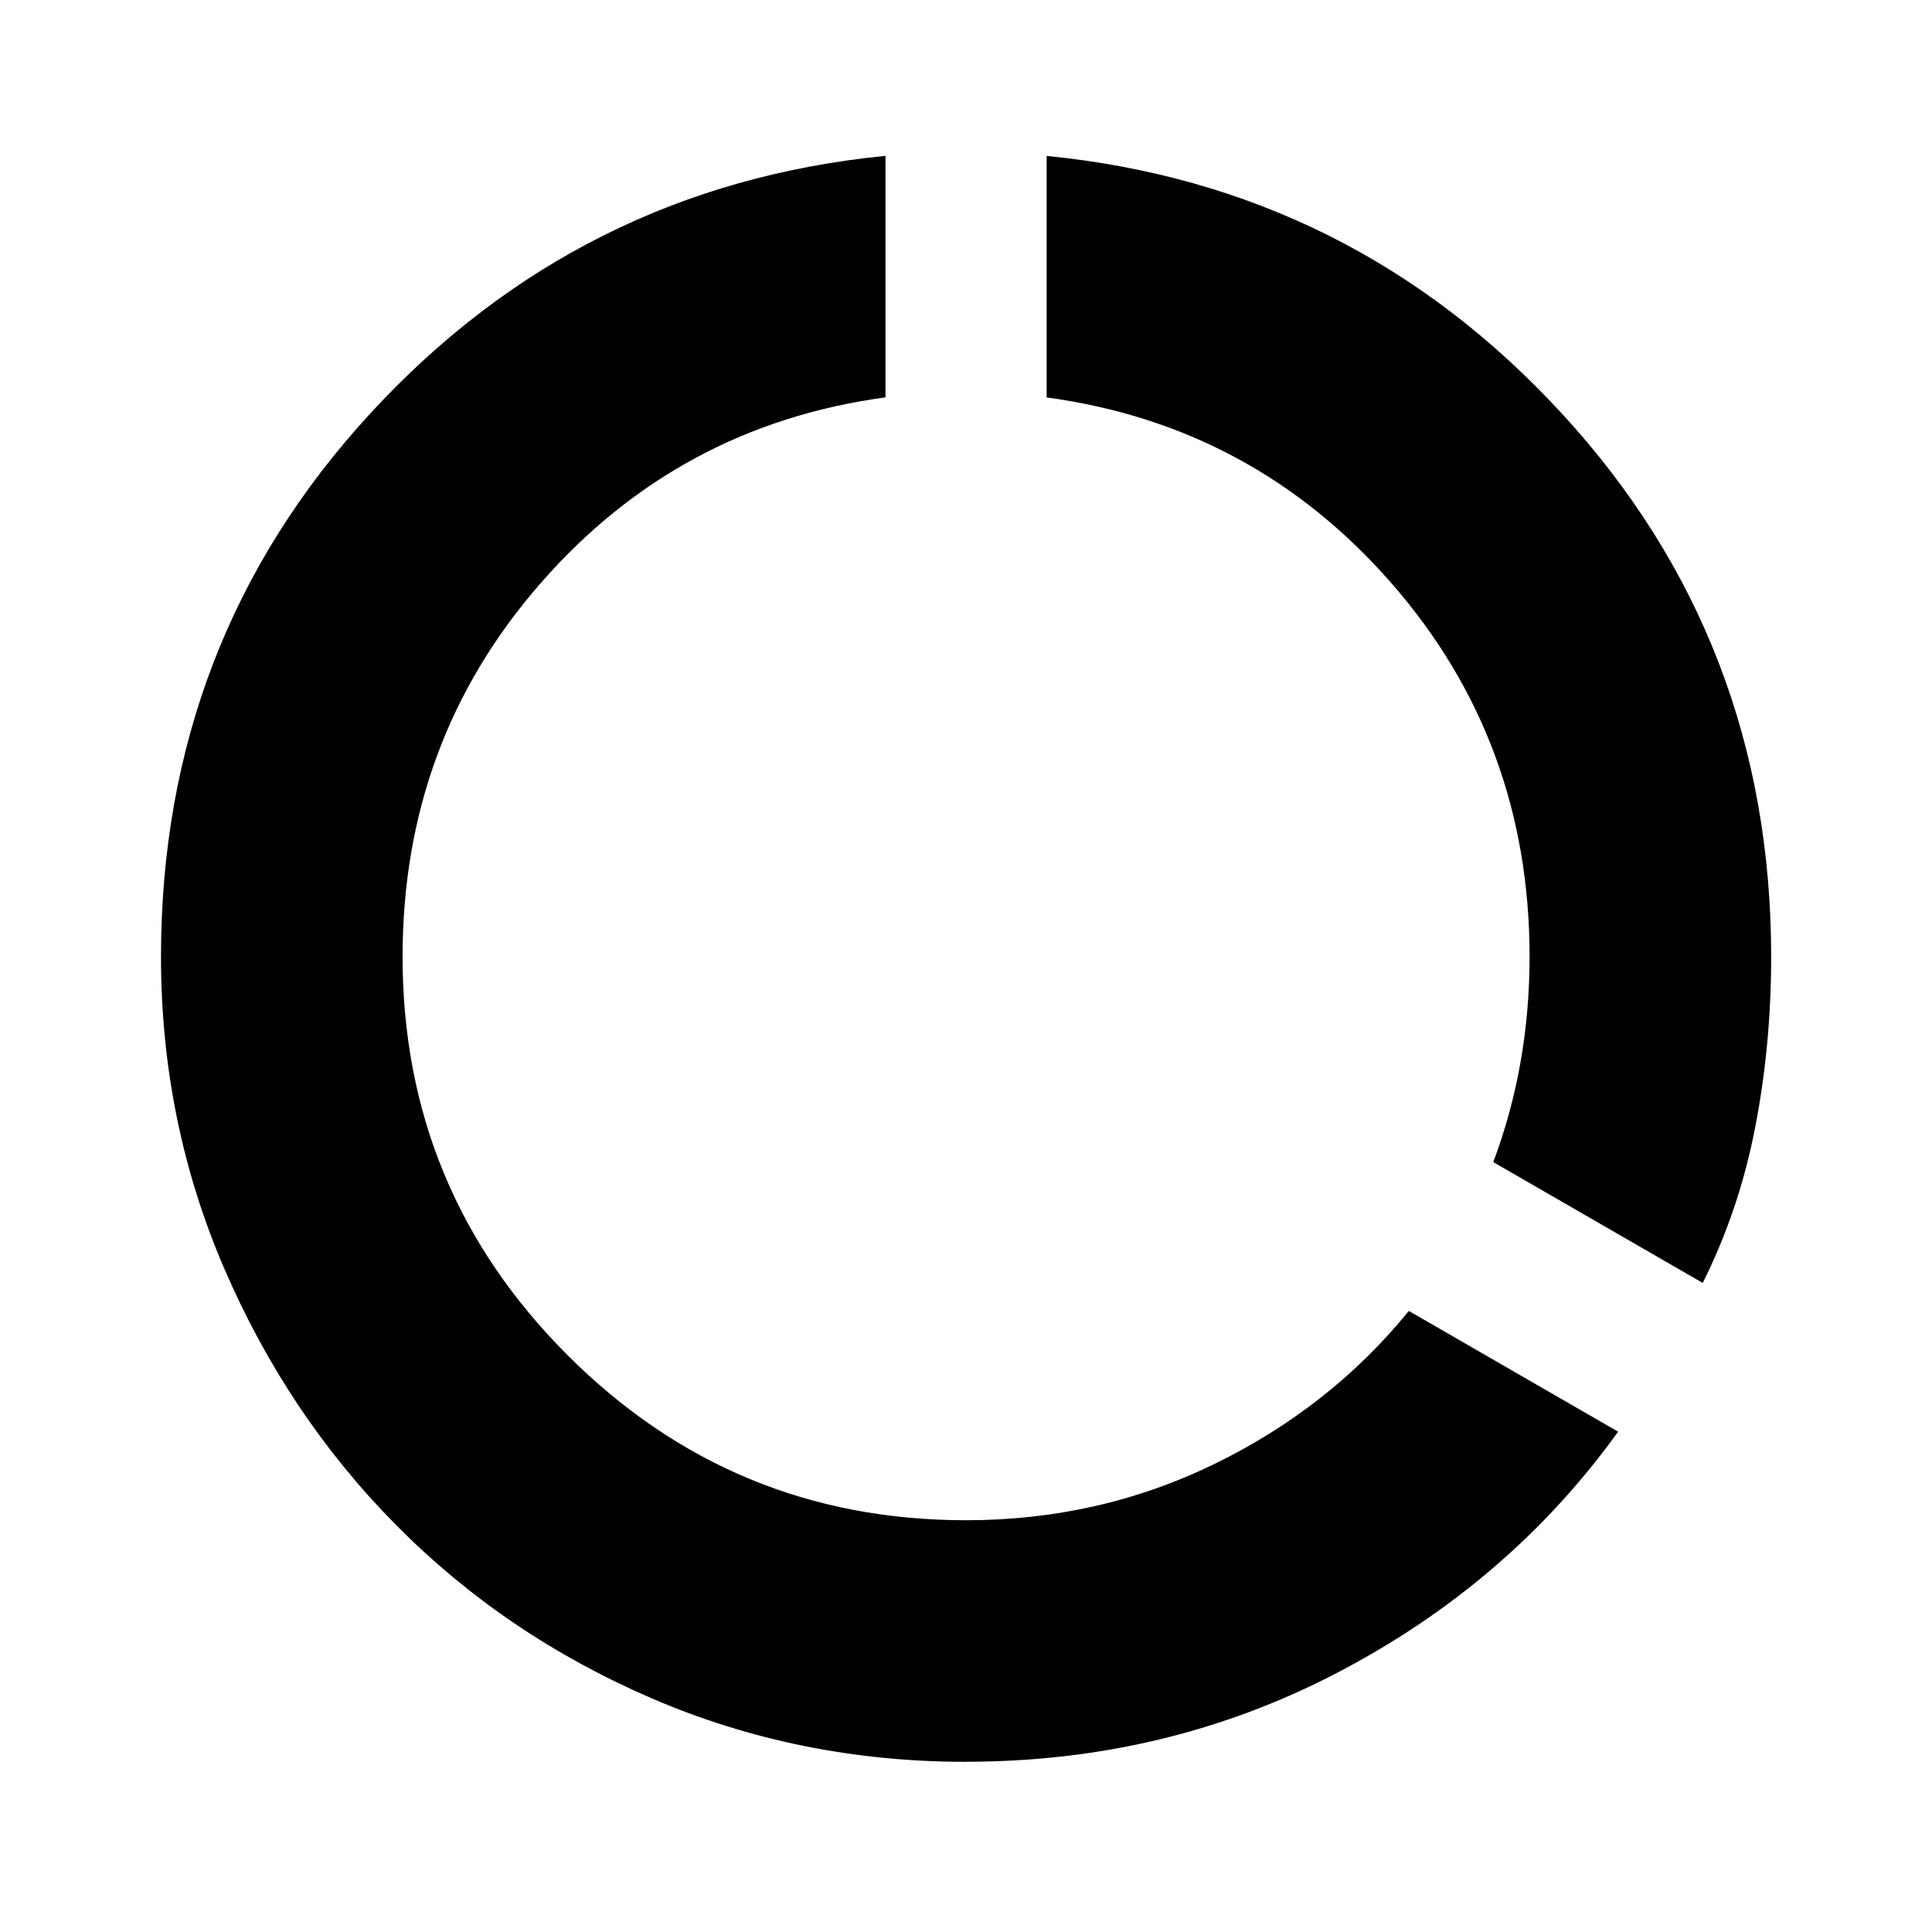
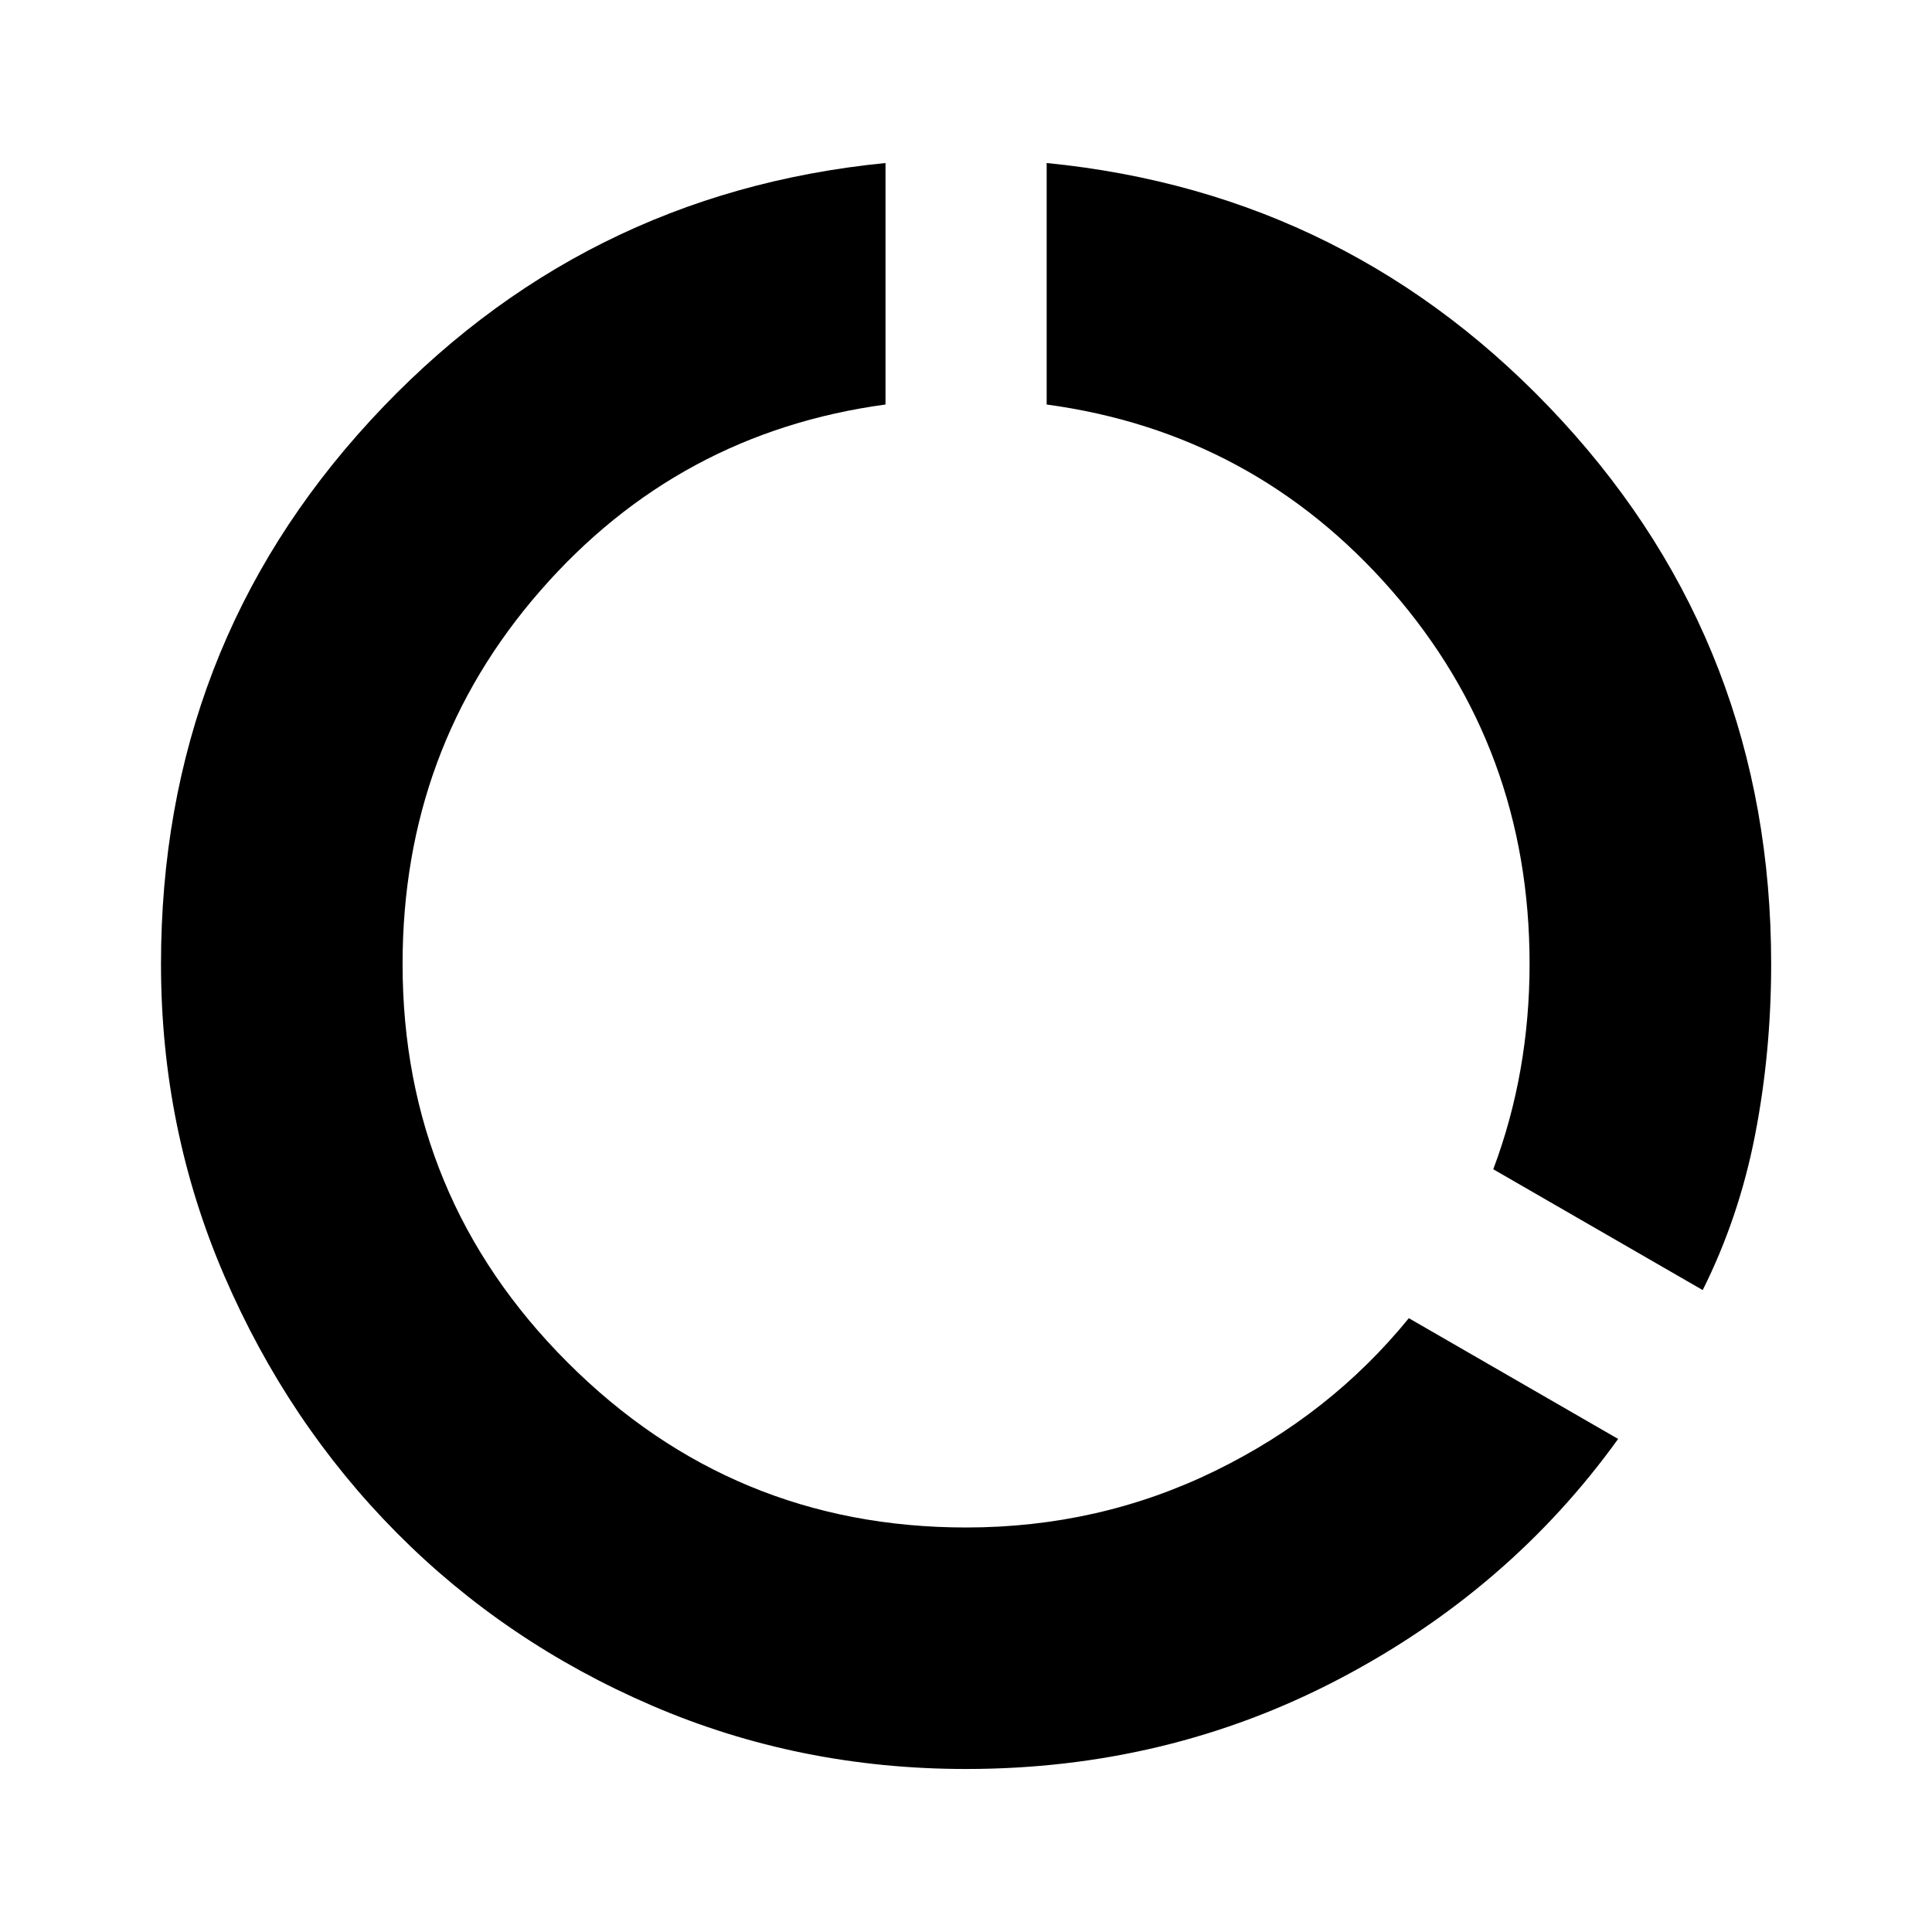
<svg xmlns="http://www.w3.org/2000/svg" viewBox="0 0 24 24">
-   <path d="m12 21.886c-1.383 0-2.683-.263-3.9-.787s-2.275-1.242-3.175-2.15c-.9-.908-1.613-1.971-2.138-3.188-.525-1.217-.787-2.508-.787-3.875 0-2.617.867-4.867 2.6-6.75 1.733-1.883 3.867-2.95 6.4-3.2v3c-1.717.233-3.146 1.004-4.287 2.312-1.142 1.308-1.712 2.854-1.712 4.637 0 1.933.683 3.583 2.05 4.95 1.367 1.367 3.017 2.05 4.95 2.05 1.1 0 2.129-.233 3.087-.7.958-.467 1.762-1.1 2.413-1.9l2.6 1.5c-.9 1.25-2.058 2.246-3.475 2.987-1.417.742-2.958 1.113-4.625 1.113zm9.15-5.95-2.6-1.5c.15-.4.263-.812.338-1.238s.113-.863.113-1.312c0-1.783-.571-3.329-1.712-4.637-1.142-1.308-2.571-2.079-4.287-2.312v-3c2.533.25 4.667 1.317 6.4 3.2 1.733 1.883 2.6 4.133 2.6 6.75 0 .733-.067 1.442-.2 2.125-.133.683-.35 1.325-.65 1.925z" />
+   <path d="m12 21.975c-1.383 0-2.683-.263-3.9-.787s-2.275-1.242-3.175-2.15-1.613-1.971-2.138-3.188-.787-2.508-.787-3.875c0-2.617.867-4.867 2.6-6.75 1.733-1.883 3.867-2.95 6.4-3.2v3c-1.717.233-3.146 1.004-4.287 2.312-1.142 1.308-1.712 2.854-1.712 4.638 0 1.933.683 3.583 2.05 4.95s3.017 2.05 4.95 2.05c1.1 0 2.129-.233 3.087-.7s1.762-1.1 2.413-1.9l2.6 1.5c-.9 1.25-2.058 2.246-3.475 2.987s-2.958 1.113-4.625 1.113zm9.15-5.95-2.6-1.5c.15-.4.263-.812.338-1.238s.113-.863.113-1.312c0-1.783-.571-3.329-1.712-4.638-1.142-1.308-2.571-2.079-4.287-2.312v-3c2.533.25 4.667 1.317 6.4 3.2 1.733 1.883 2.6 4.133 2.6 6.75 0 .733-.067 1.442-.2 2.125s-.35 1.325-.65 1.925z" />
</svg>
